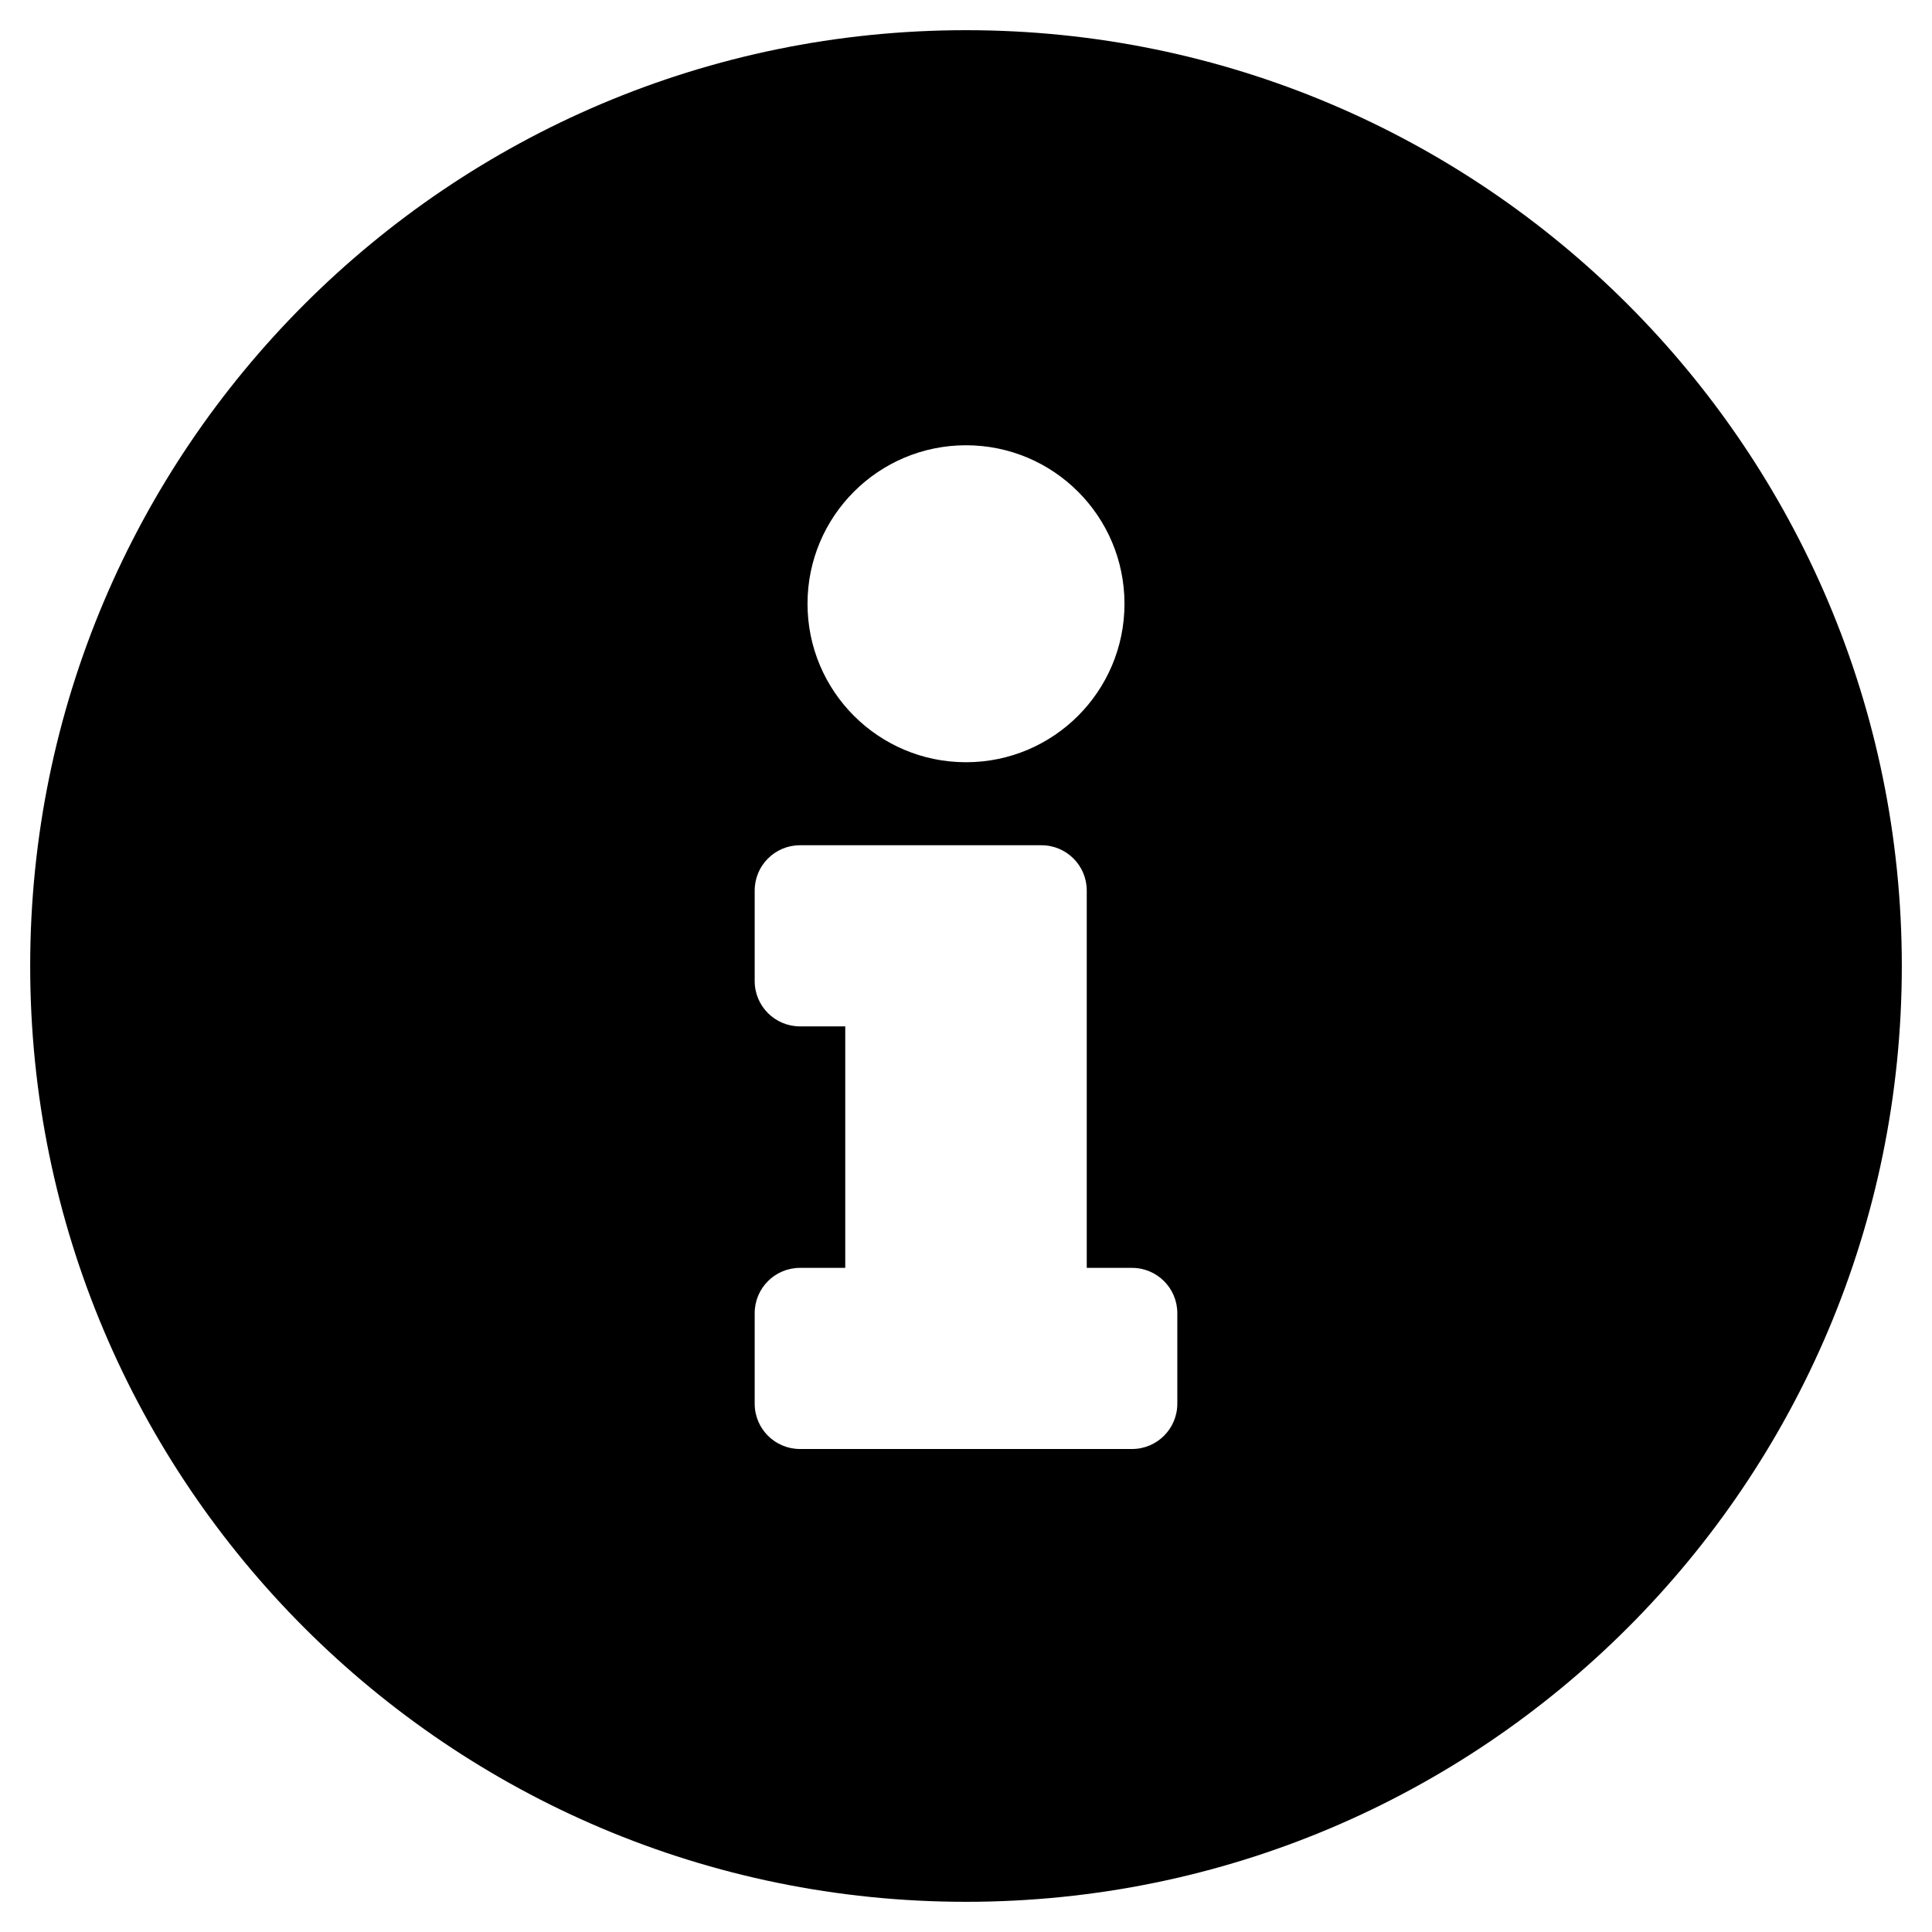
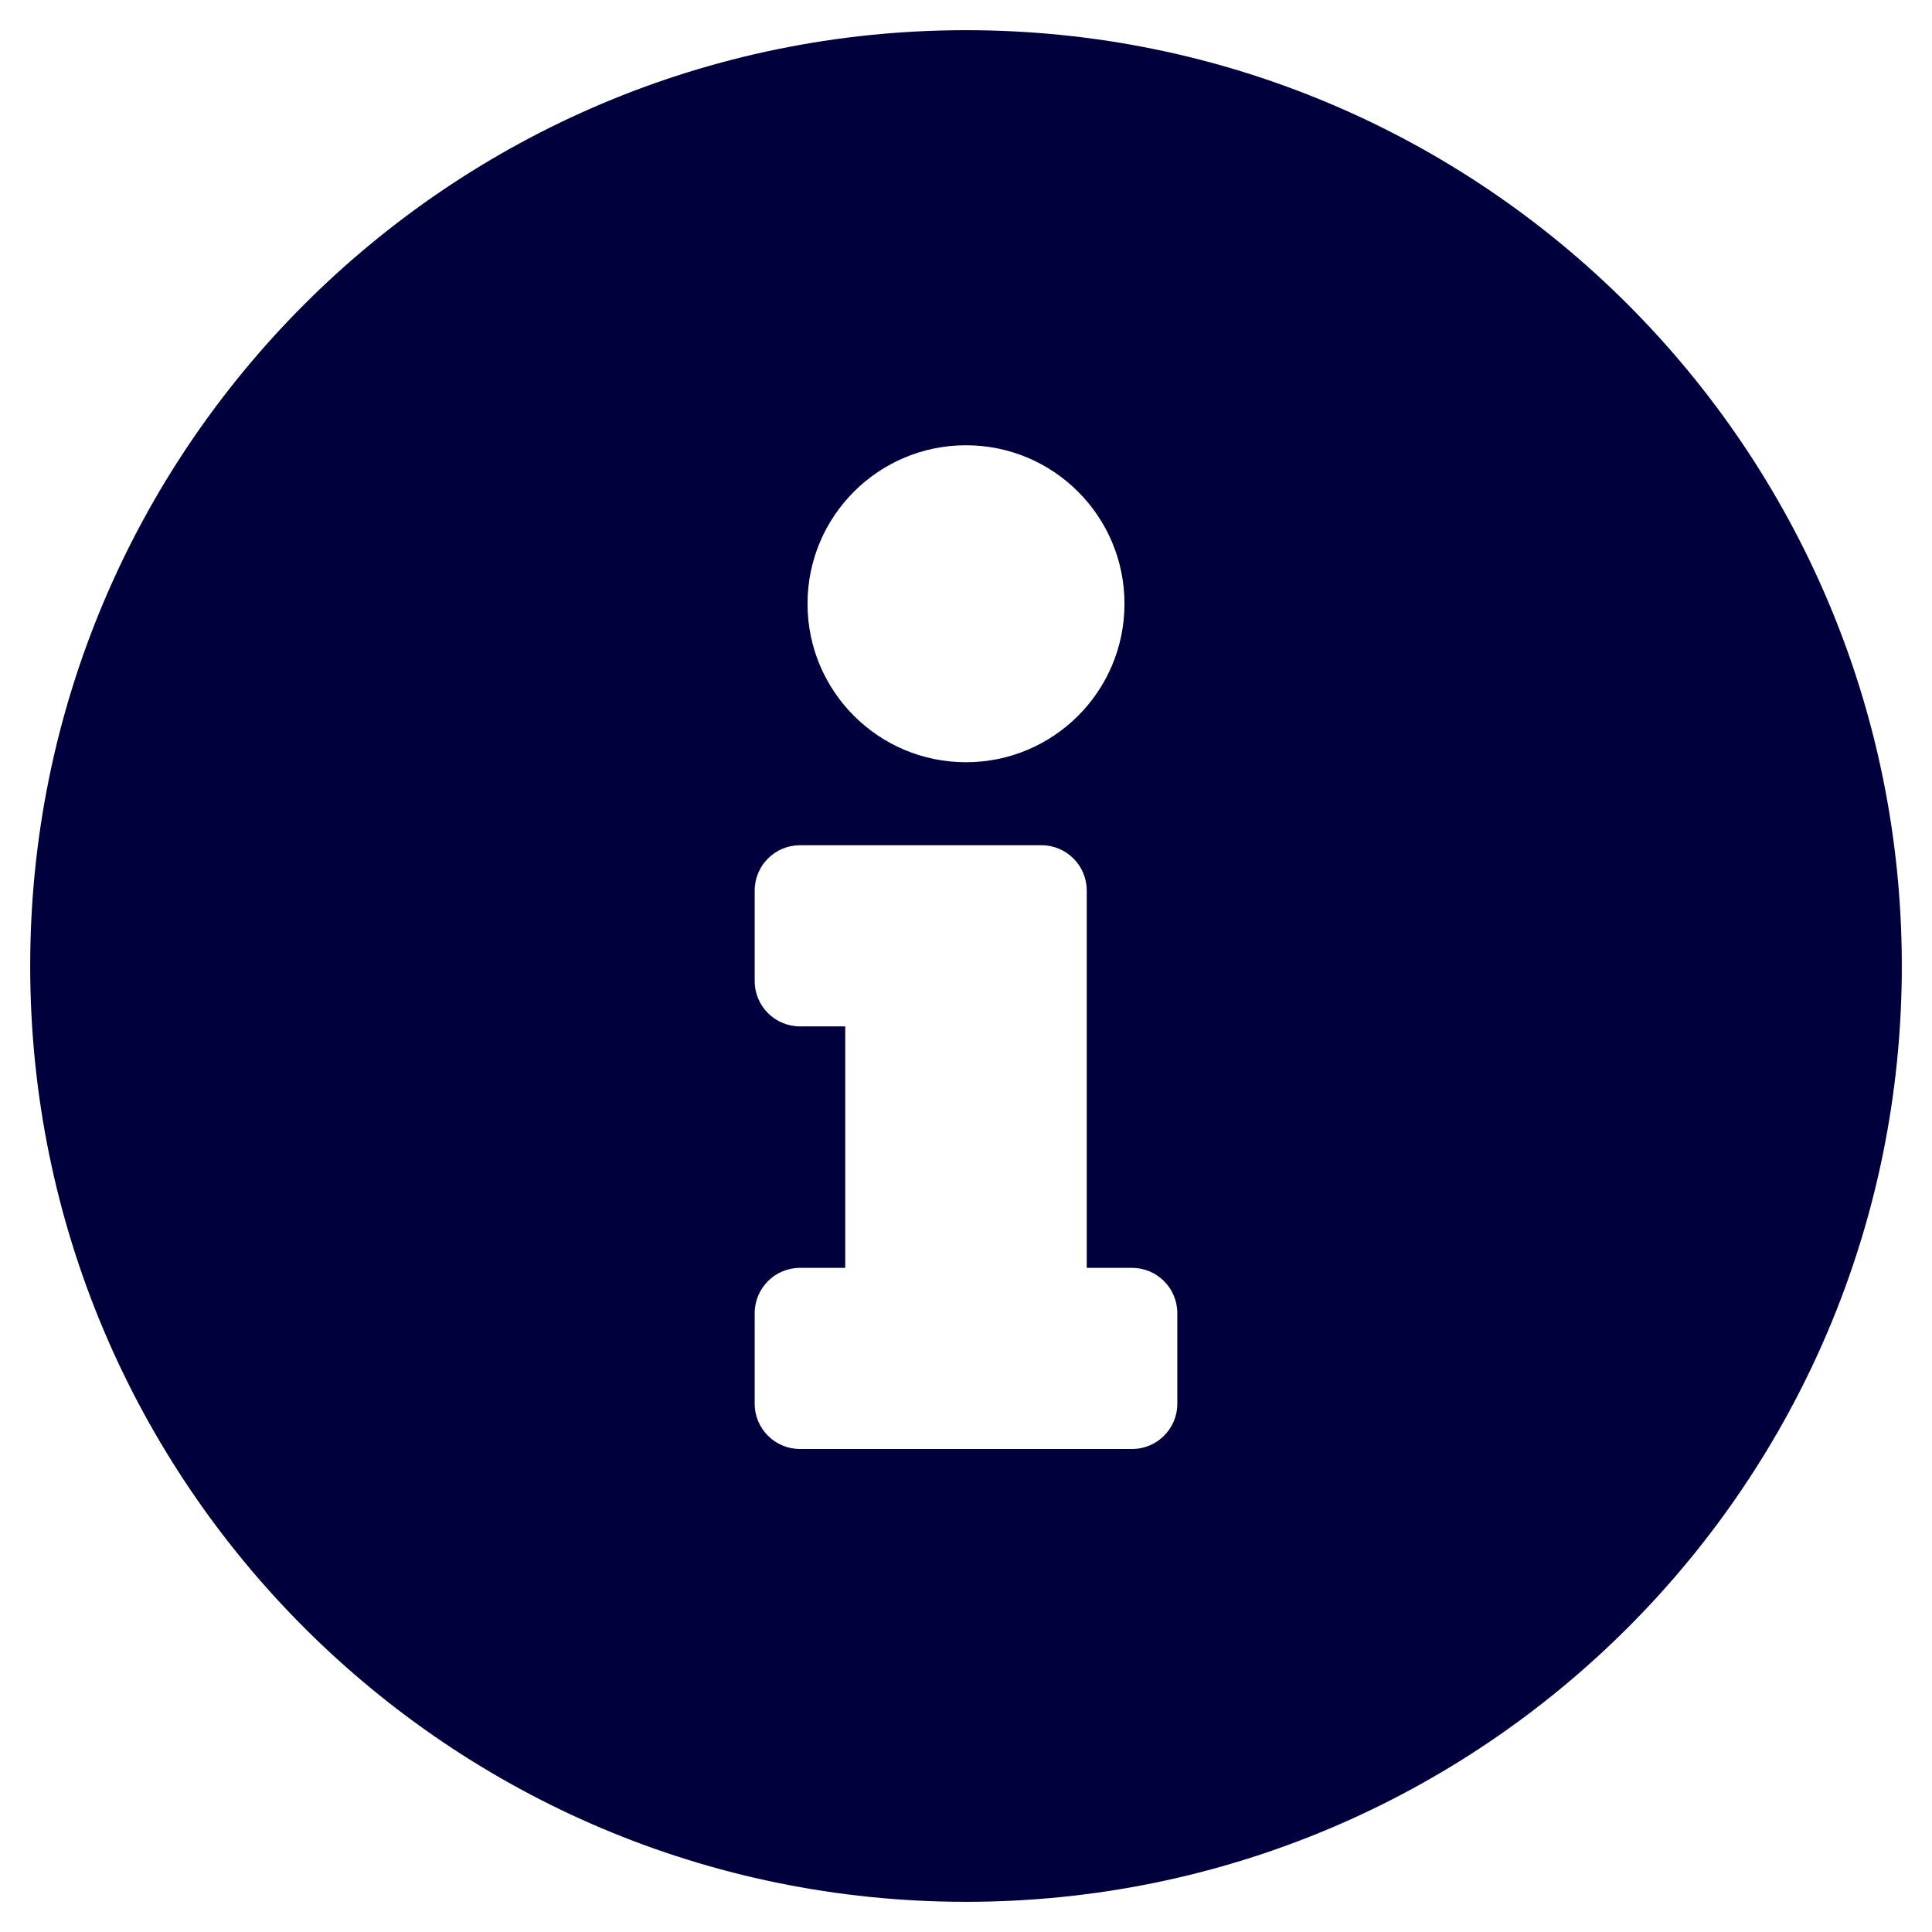
- <svg xmlns="http://www.w3.org/2000/svg" aria-hidden="true" focusable="false" data-prefix="fas" data-icon="info-circle" class="svg-inline--fa fa-info-circle fa-w-16" role="img" viewBox="0 0 512 512">
-   <path fill="currentColor" d="M256 8C119.043 8 8 119.083 8 256c0 136.997 111.043 248 248 248s248-111.003 248-248C504 119.083 392.957 8 256 8zm0 110c23.196 0 42 18.804 42 42s-18.804 42-42 42-42-18.804-42-42 18.804-42 42-42zm56 254c0 6.627-5.373 12-12 12h-88c-6.627 0-12-5.373-12-12v-24c0-6.627 5.373-12 12-12h12v-64h-12c-6.627 0-12-5.373-12-12v-24c0-6.627 5.373-12 12-12h64c6.627 0 12 5.373 12 12v100h12c6.627 0 12 5.373 12 12v24z" />
+ <svg xmlns="http://www.w3.org/2000/svg" aria-hidden="true" focusable="false" data-prefix="fas" data-icon="info-circle" class="svg-inline--fa fa-info-circle fa-w-16" role="img" viewBox="0 0 512 512" id="svg2" version="1.1">
+   <defs id="defs8" />
+   <path fill="currentColor" d="M256 8C119.043 8 8 119.083 8 256c0 136.997 111.043 248 248 248s248-111.003 248-248C504 119.083 392.957 8 256 8zm0 110c23.196 0 42 18.804 42 42s-18.804 42-42 42-42-18.804-42-42 18.804-42 42-42zm56 254c0 6.627-5.373 12-12 12h-88c-6.627 0-12-5.373-12-12v-24c0-6.627 5.373-12 12-12h12v-64h-12c-6.627 0-12-5.373-12-12v-24c0-6.627 5.373-12 12-12h64c6.627 0 12 5.373 12 12v100h12c6.627 0 12 5.373 12 12v24z" id="path4" style="fill:#00003c;fill-opacity:1" />
</svg>
